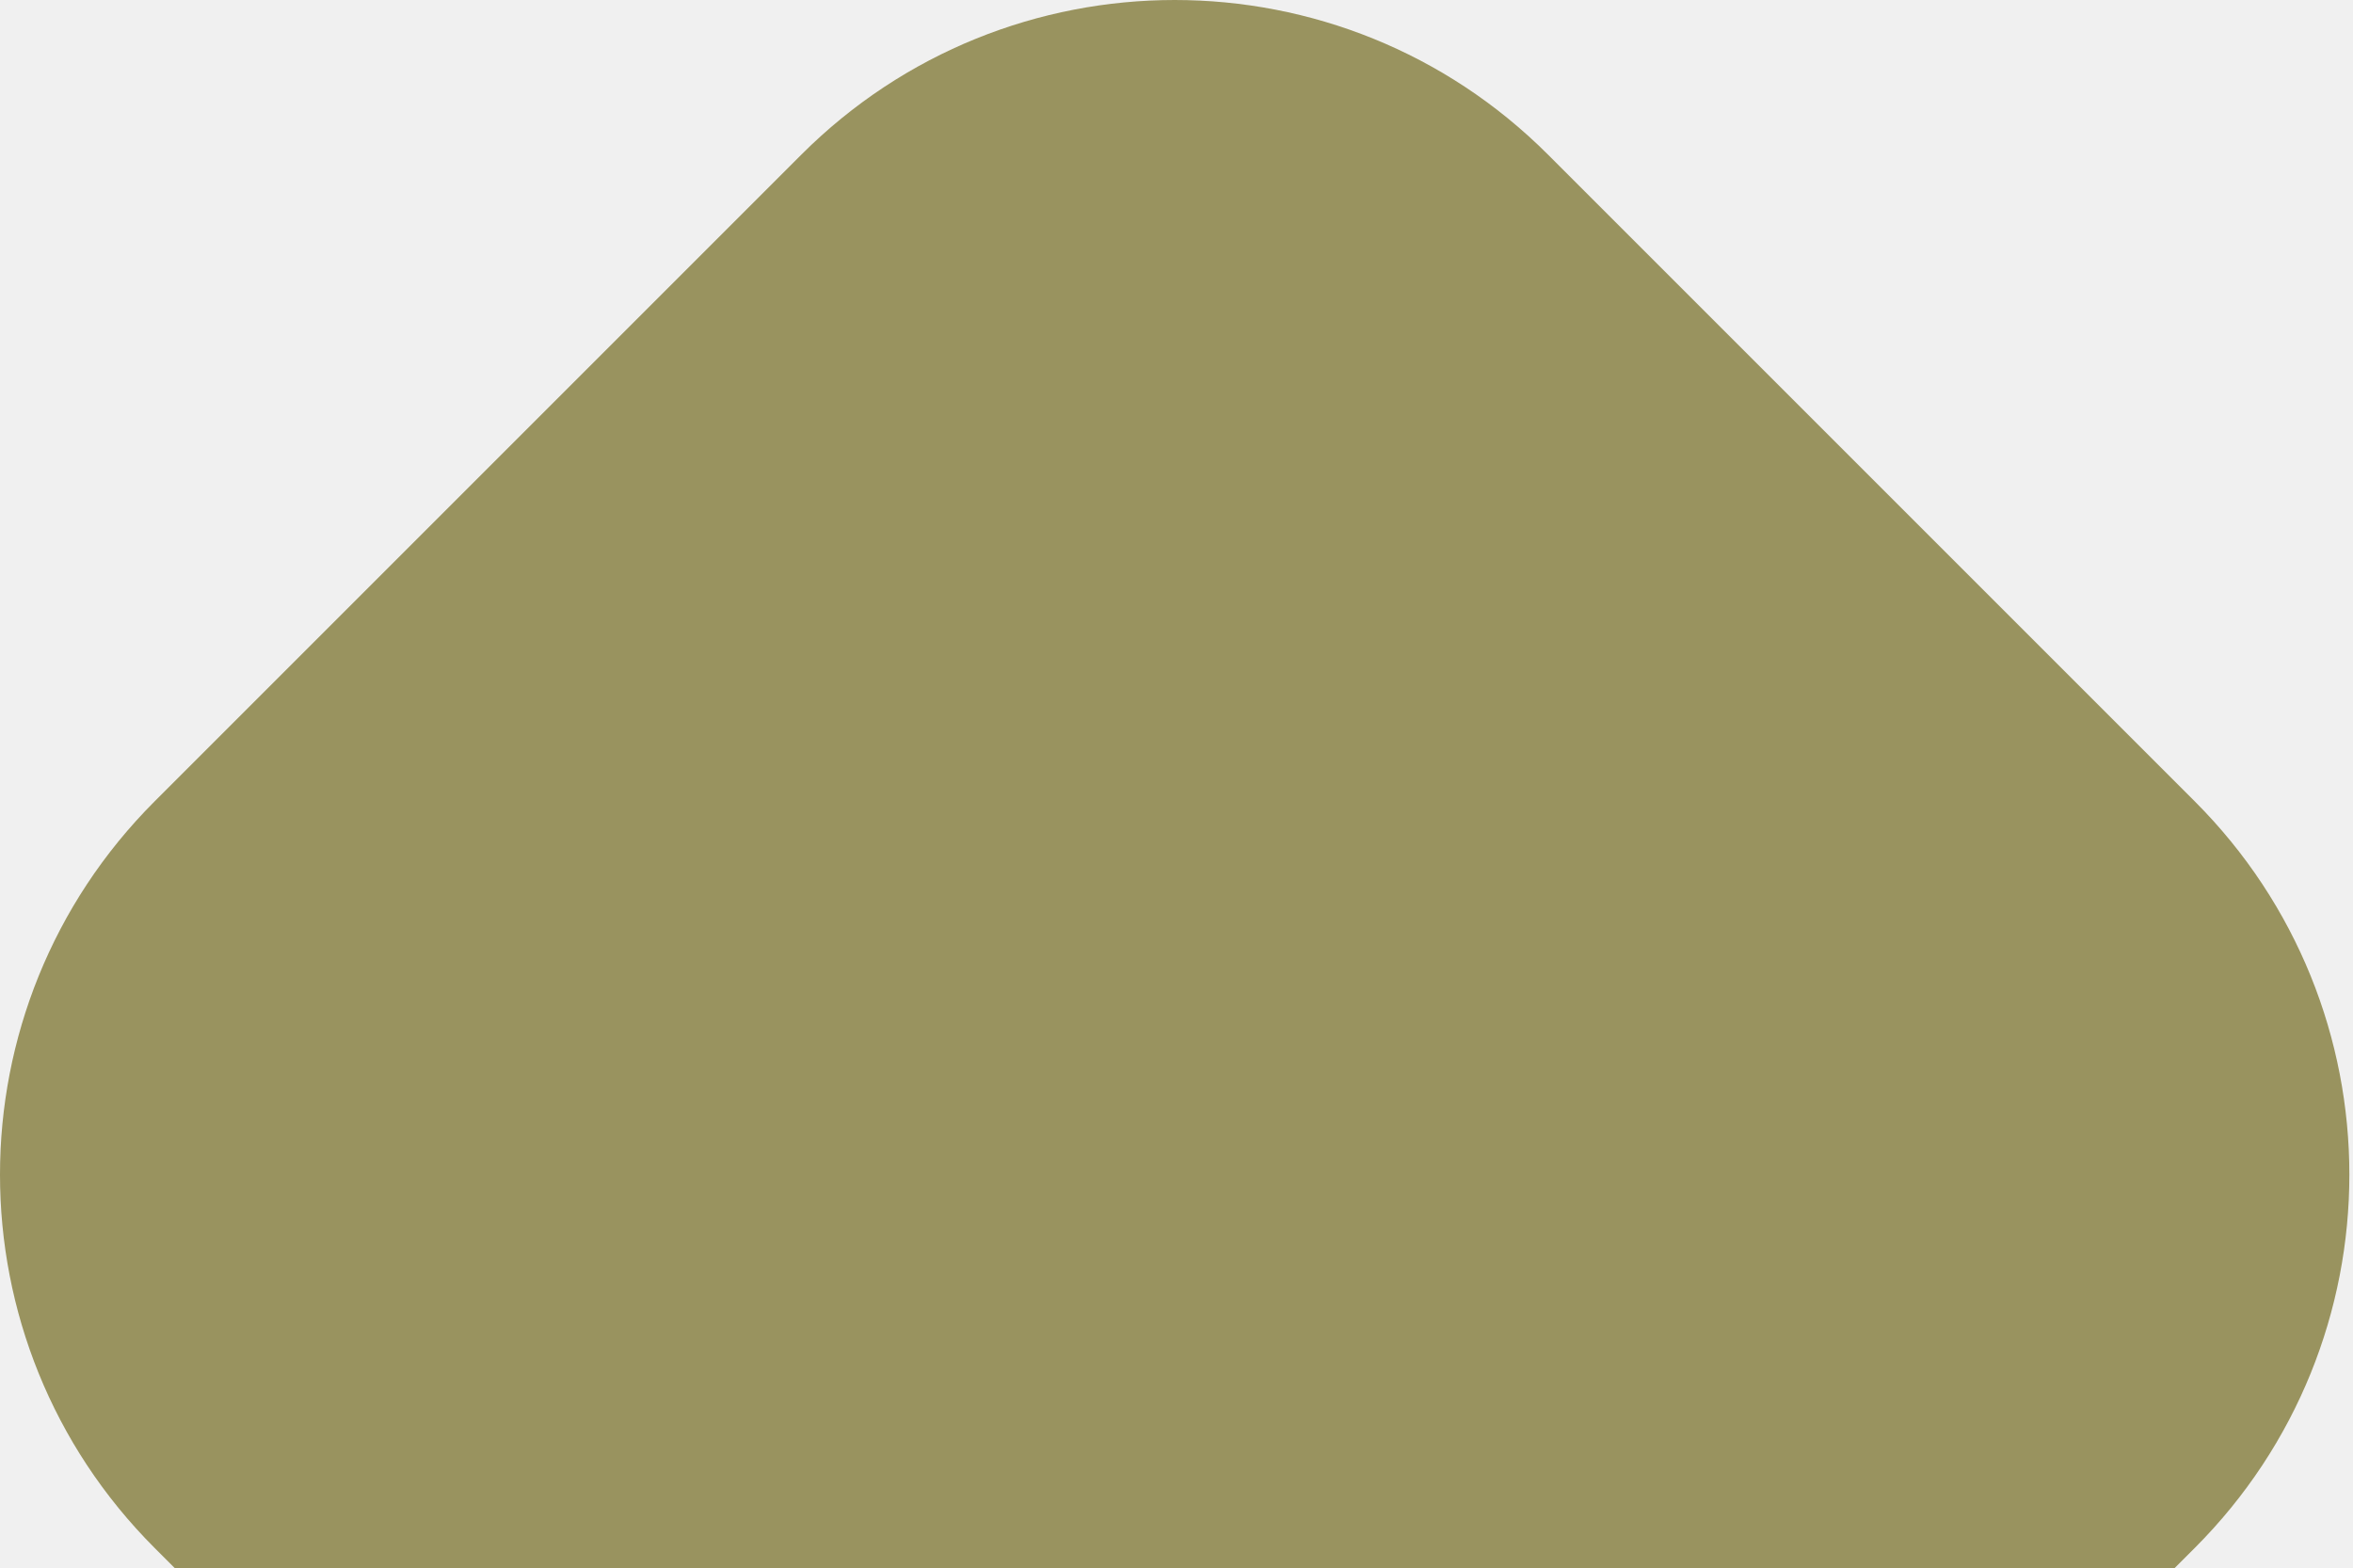
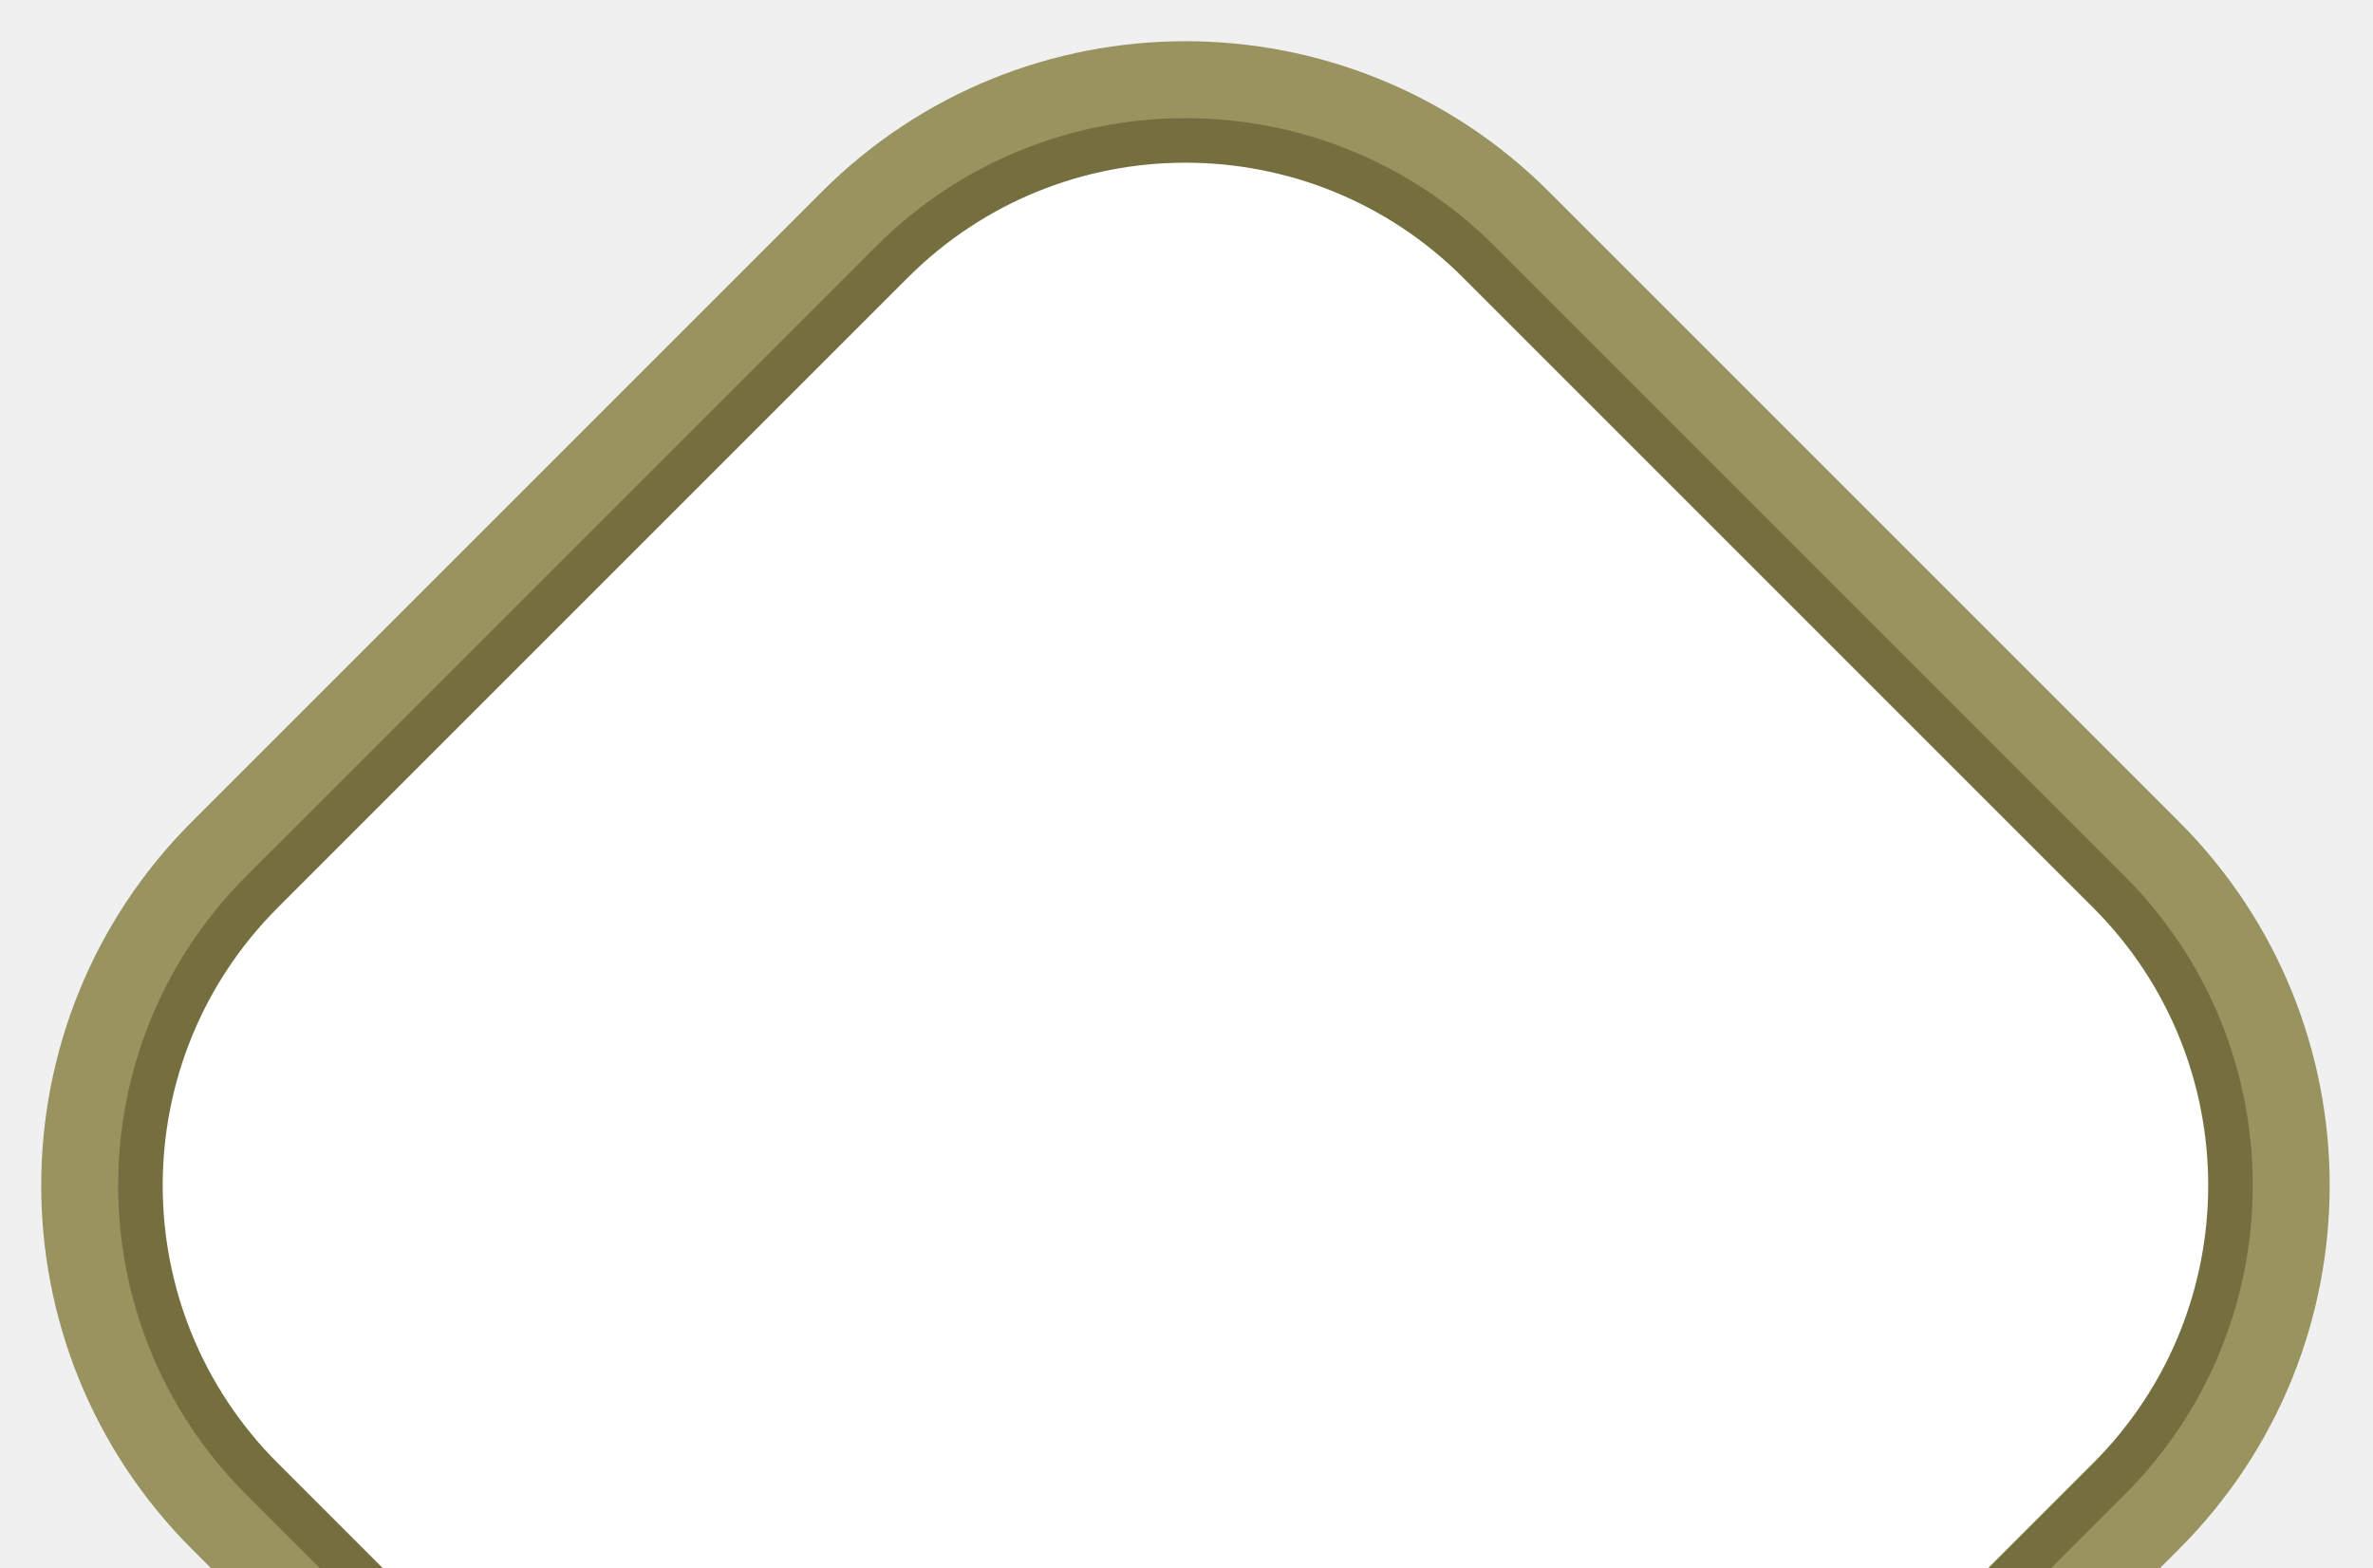
- <svg xmlns="http://www.w3.org/2000/svg" width="566" height="377" viewBox="0 0 566 377" fill="none">
-   <rect x="282.563" y="-31.392" width="444" height="444" rx="112" transform="rotate(45 282.563 -31.3919)" fill="#99935F" stroke="#99935F" stroke-width="30" />
+ <svg xmlns="http://www.w3.org/2000/svg" width="586" height="387" viewBox="0 0 586 387" fill="none">
+   <rect x="292.742" y="-21.213" width="444" height="444" rx="112" transform="rotate(45 292.742 -21.2132)" fill="#99935F" stroke="#99935F" stroke-width="30" />
+   <rect x="292.742" y="-7.778" width="425" height="425" rx="102.5" transform="rotate(45 292.742 -7.77817)" fill="white" stroke="#756F3F" stroke-width="11" />
</svg>
